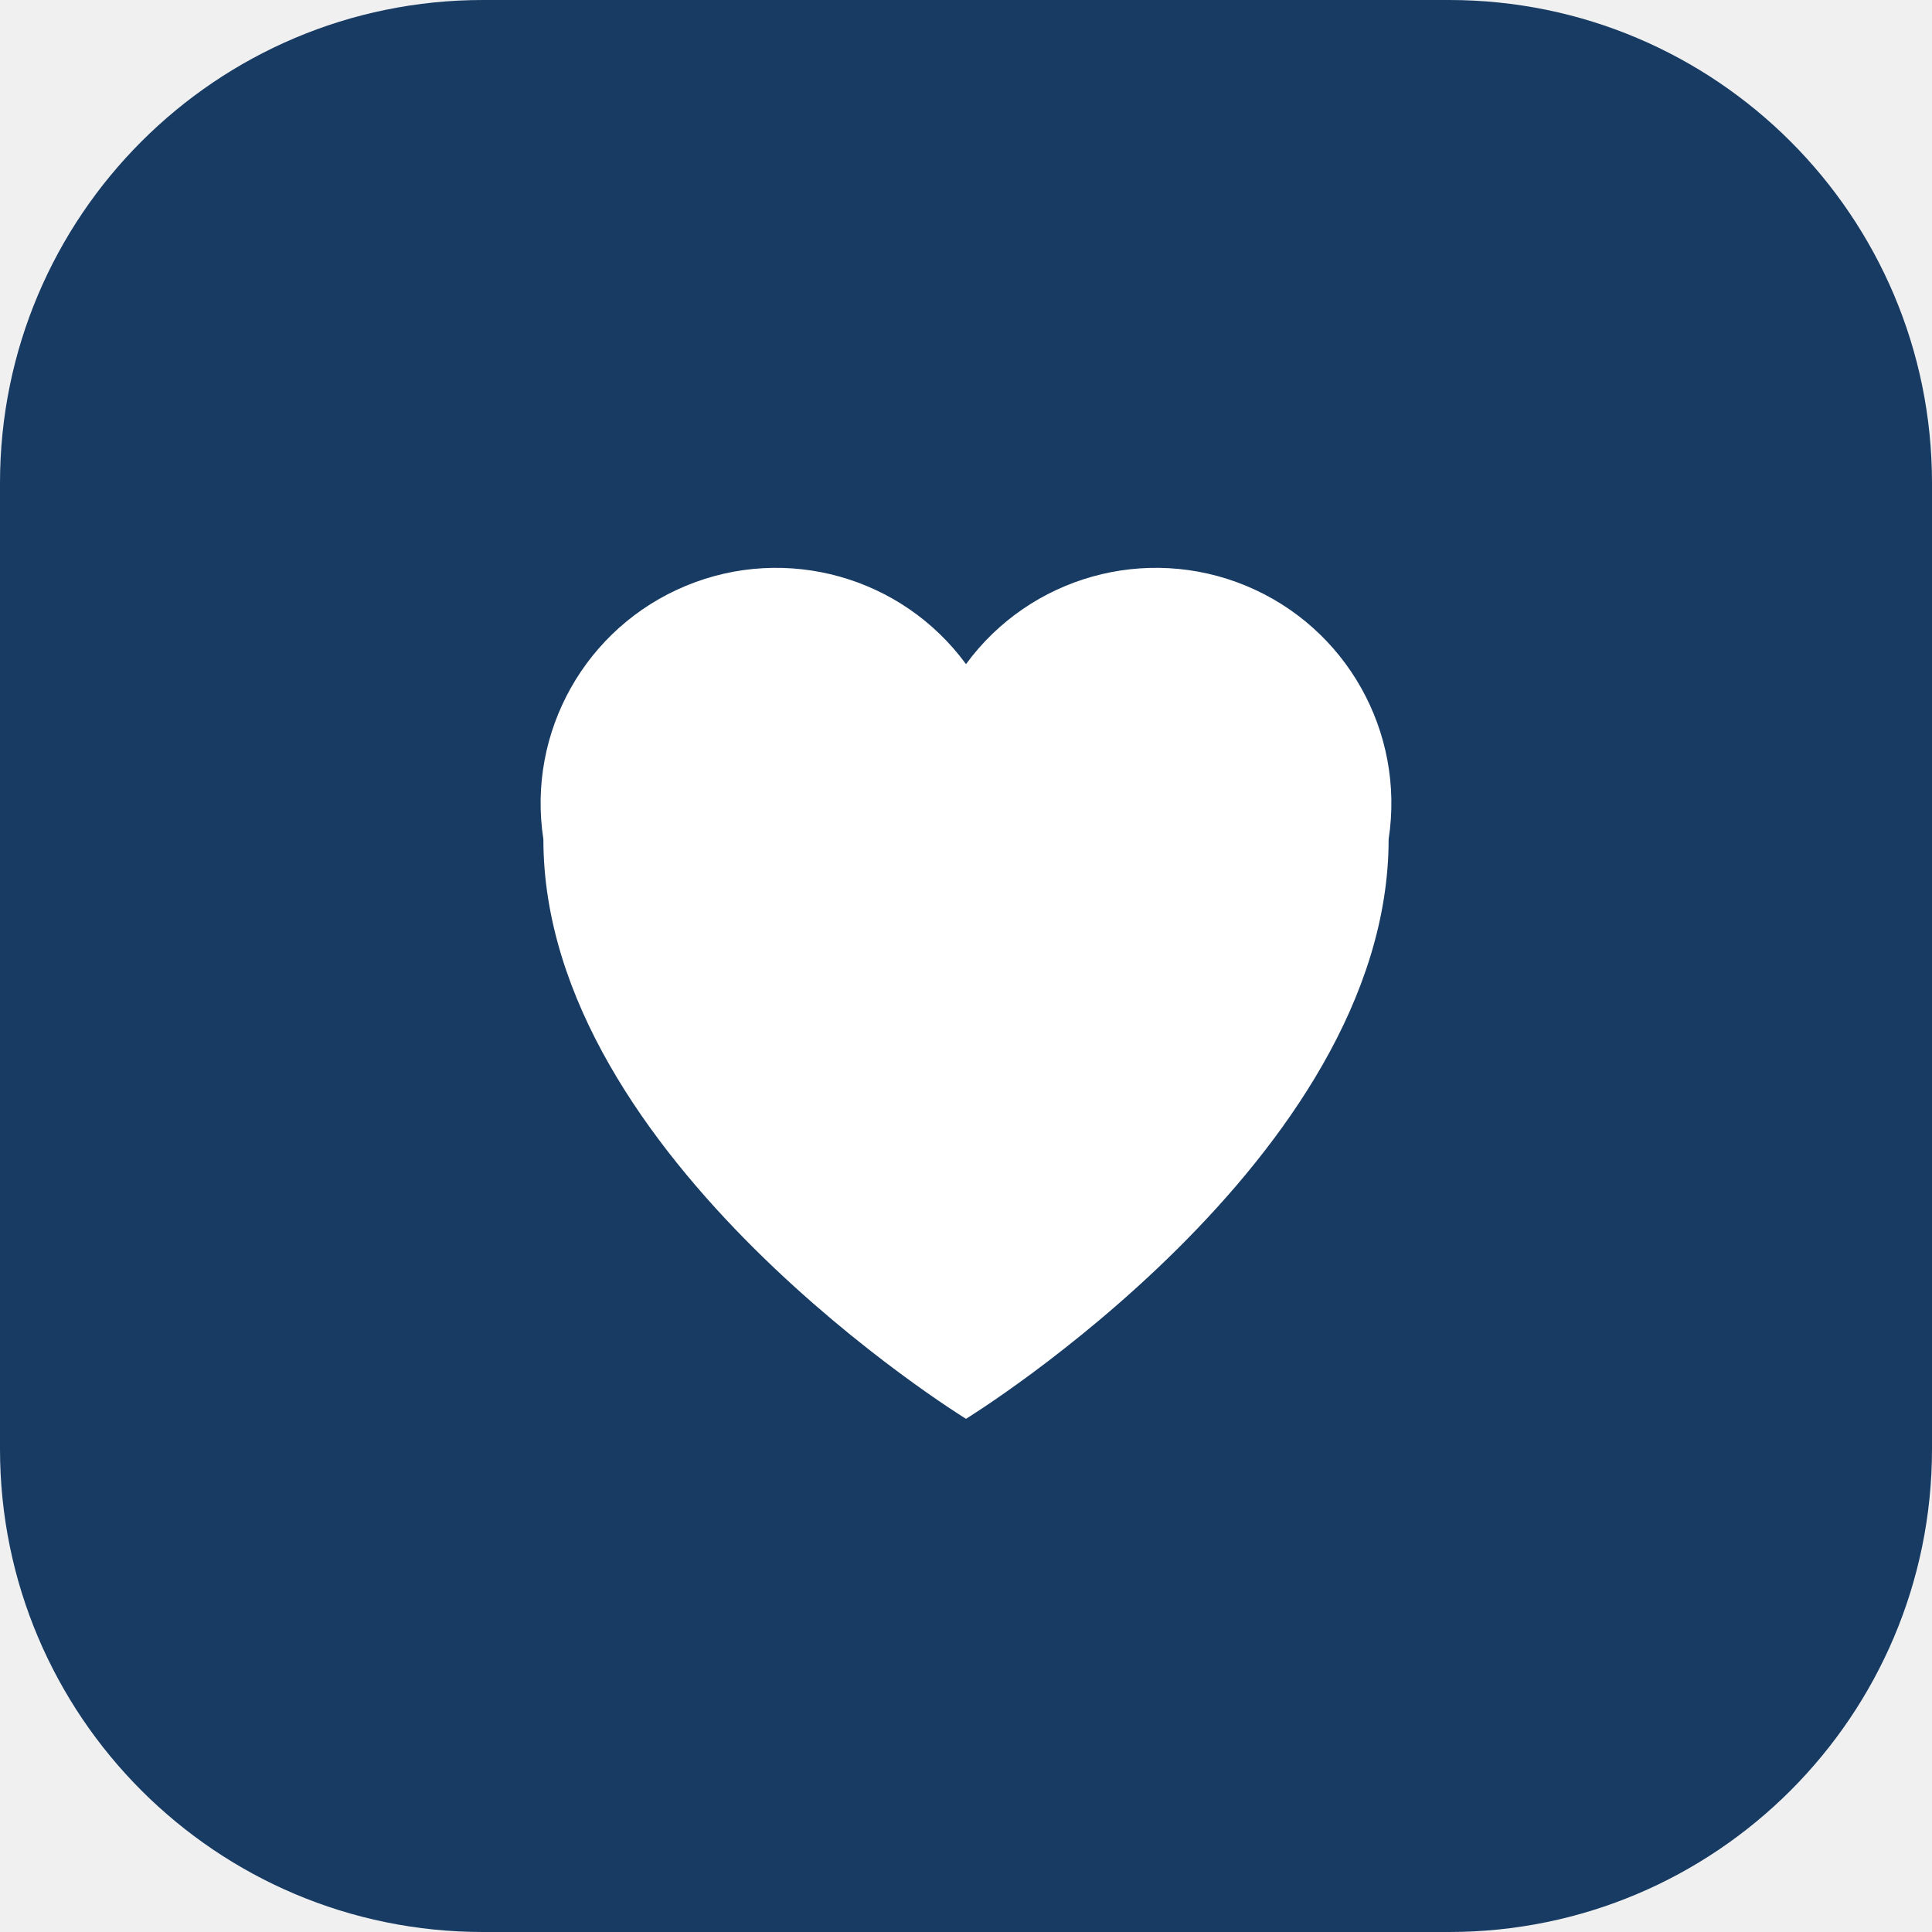
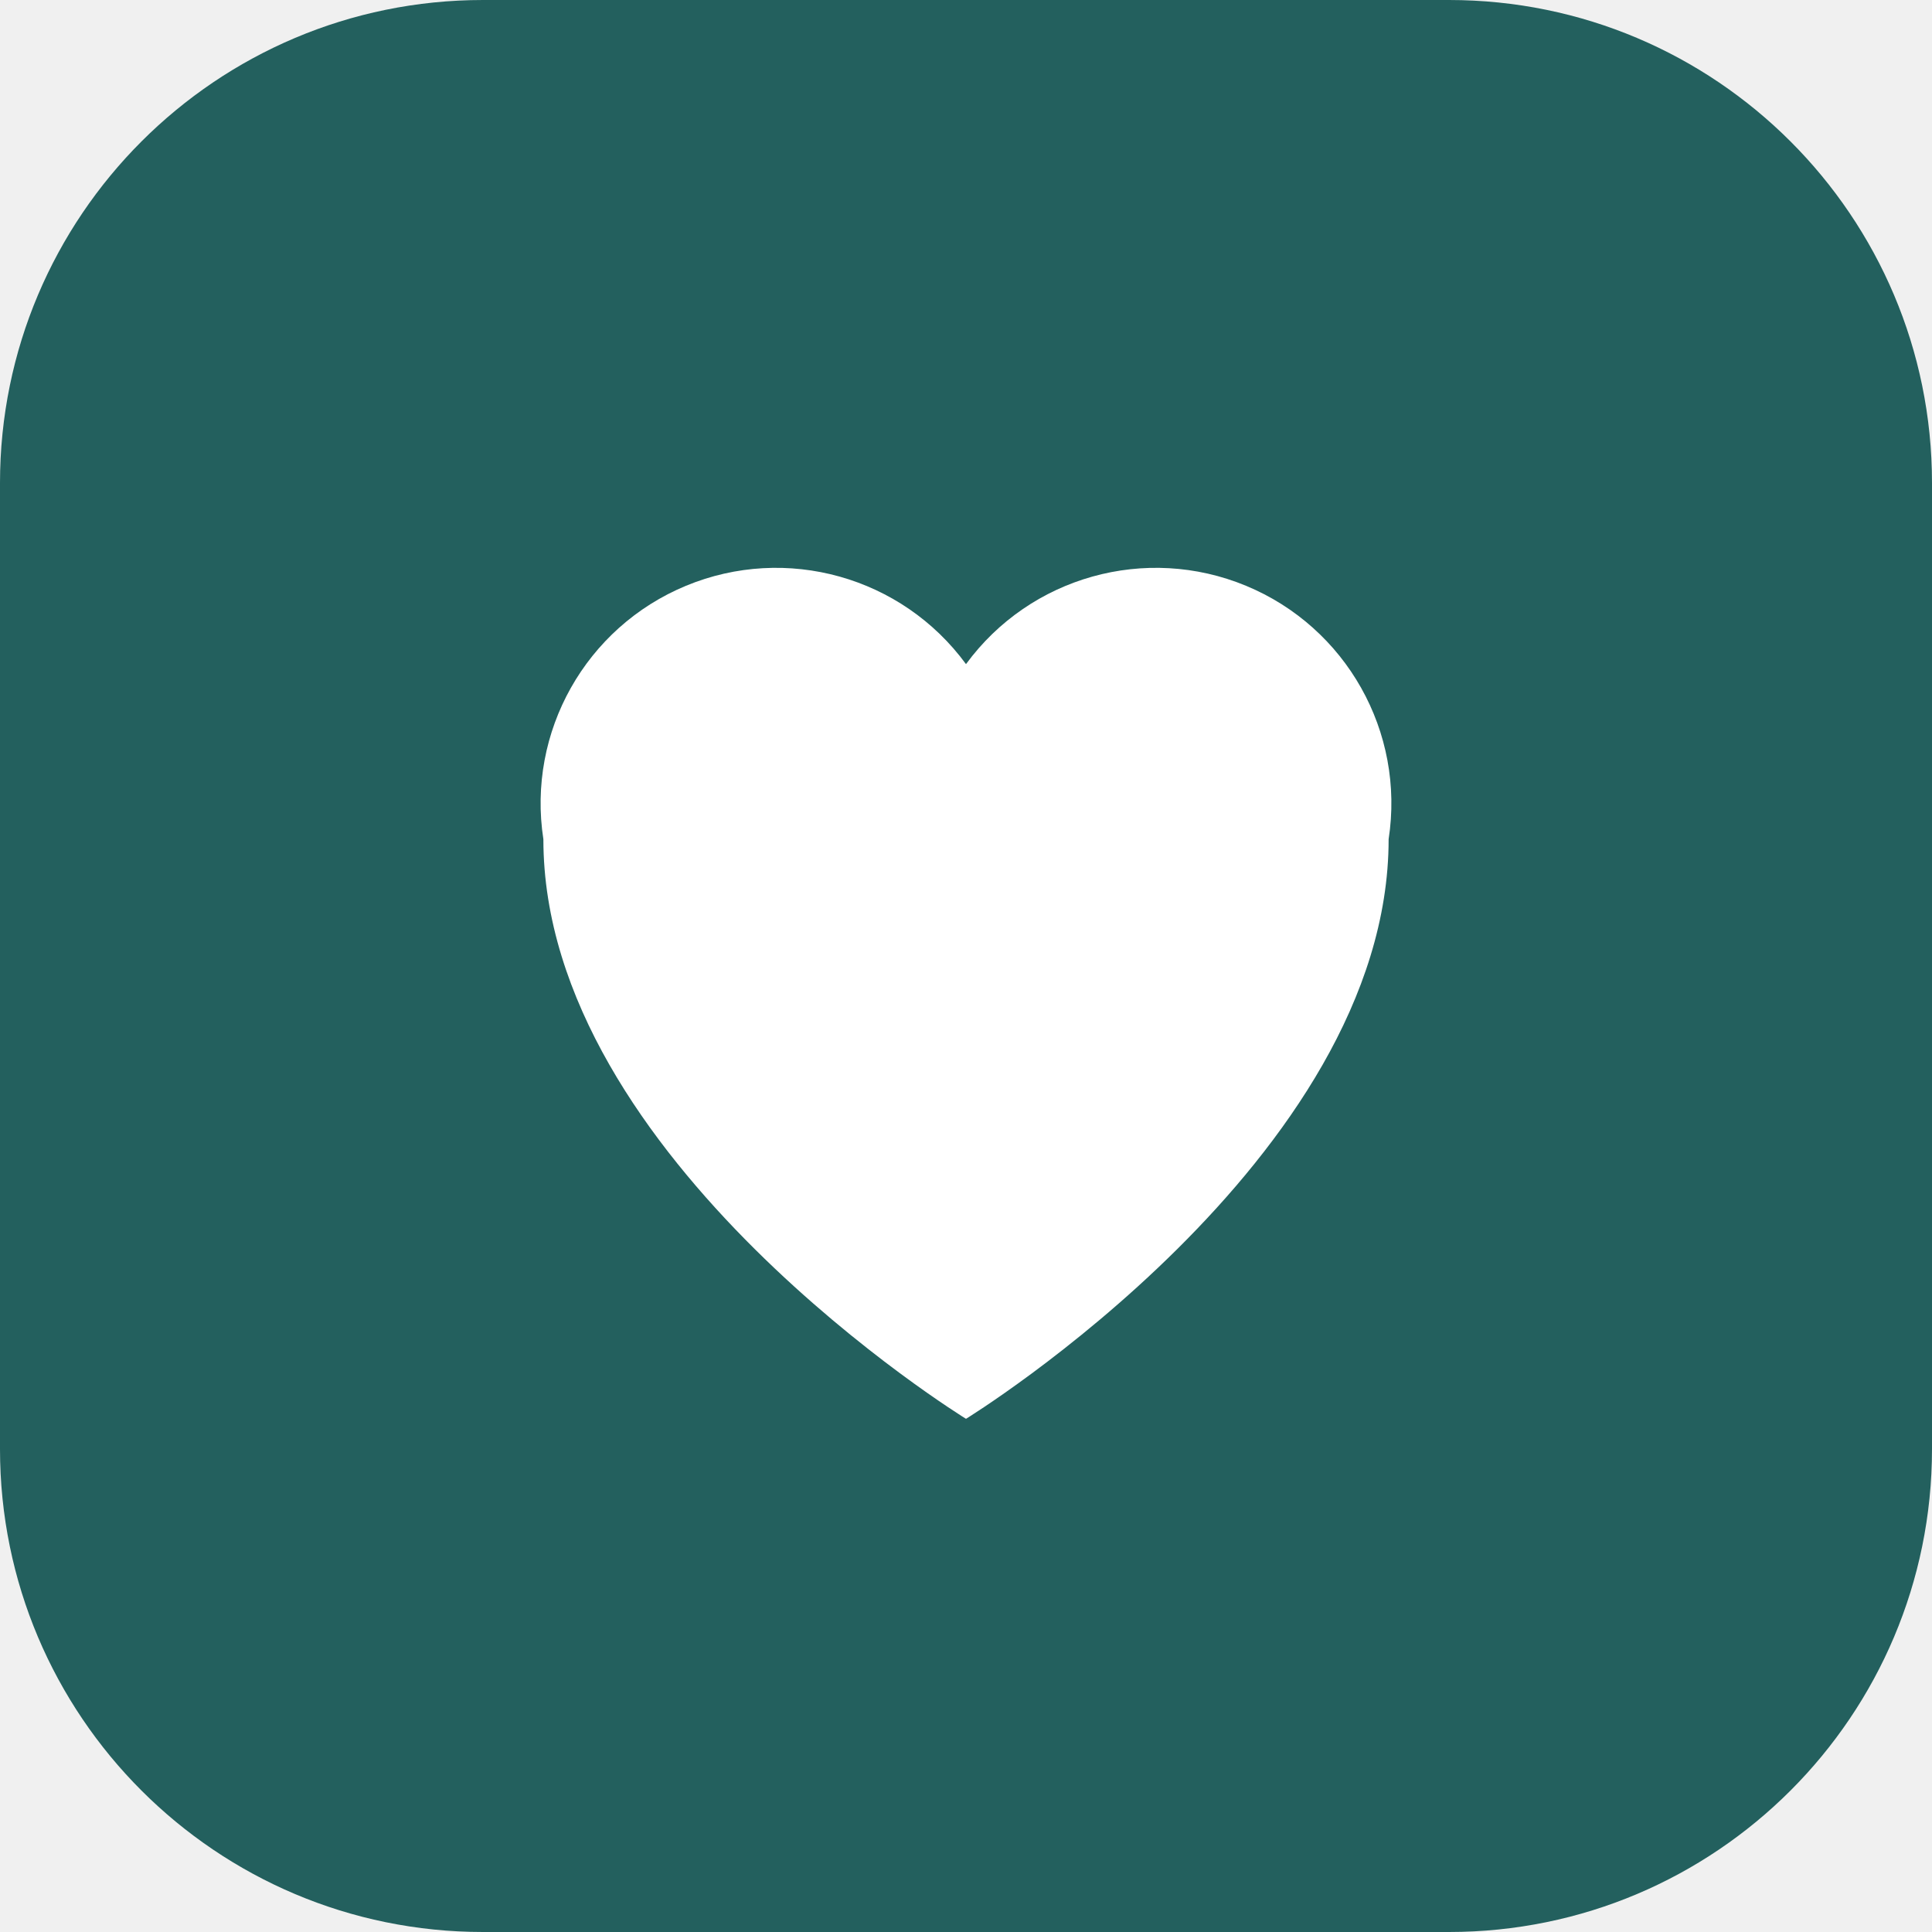
<svg xmlns="http://www.w3.org/2000/svg" viewBox="0 0 32 32">
-   <rect width="32" height="32" rx="8" fill="#173B63" />
+   <rect width="32" height="32" rx="8" fill="#23605E" />
  <path d="M16 23.5s-7-4.3-7-9.6A3.9 3.9 0 0 1 16 11a3.9 3.9 0 0 1 7 2.9c0 5.3-7 9.6-7 9.6z" fill="#fff" />
</svg>
